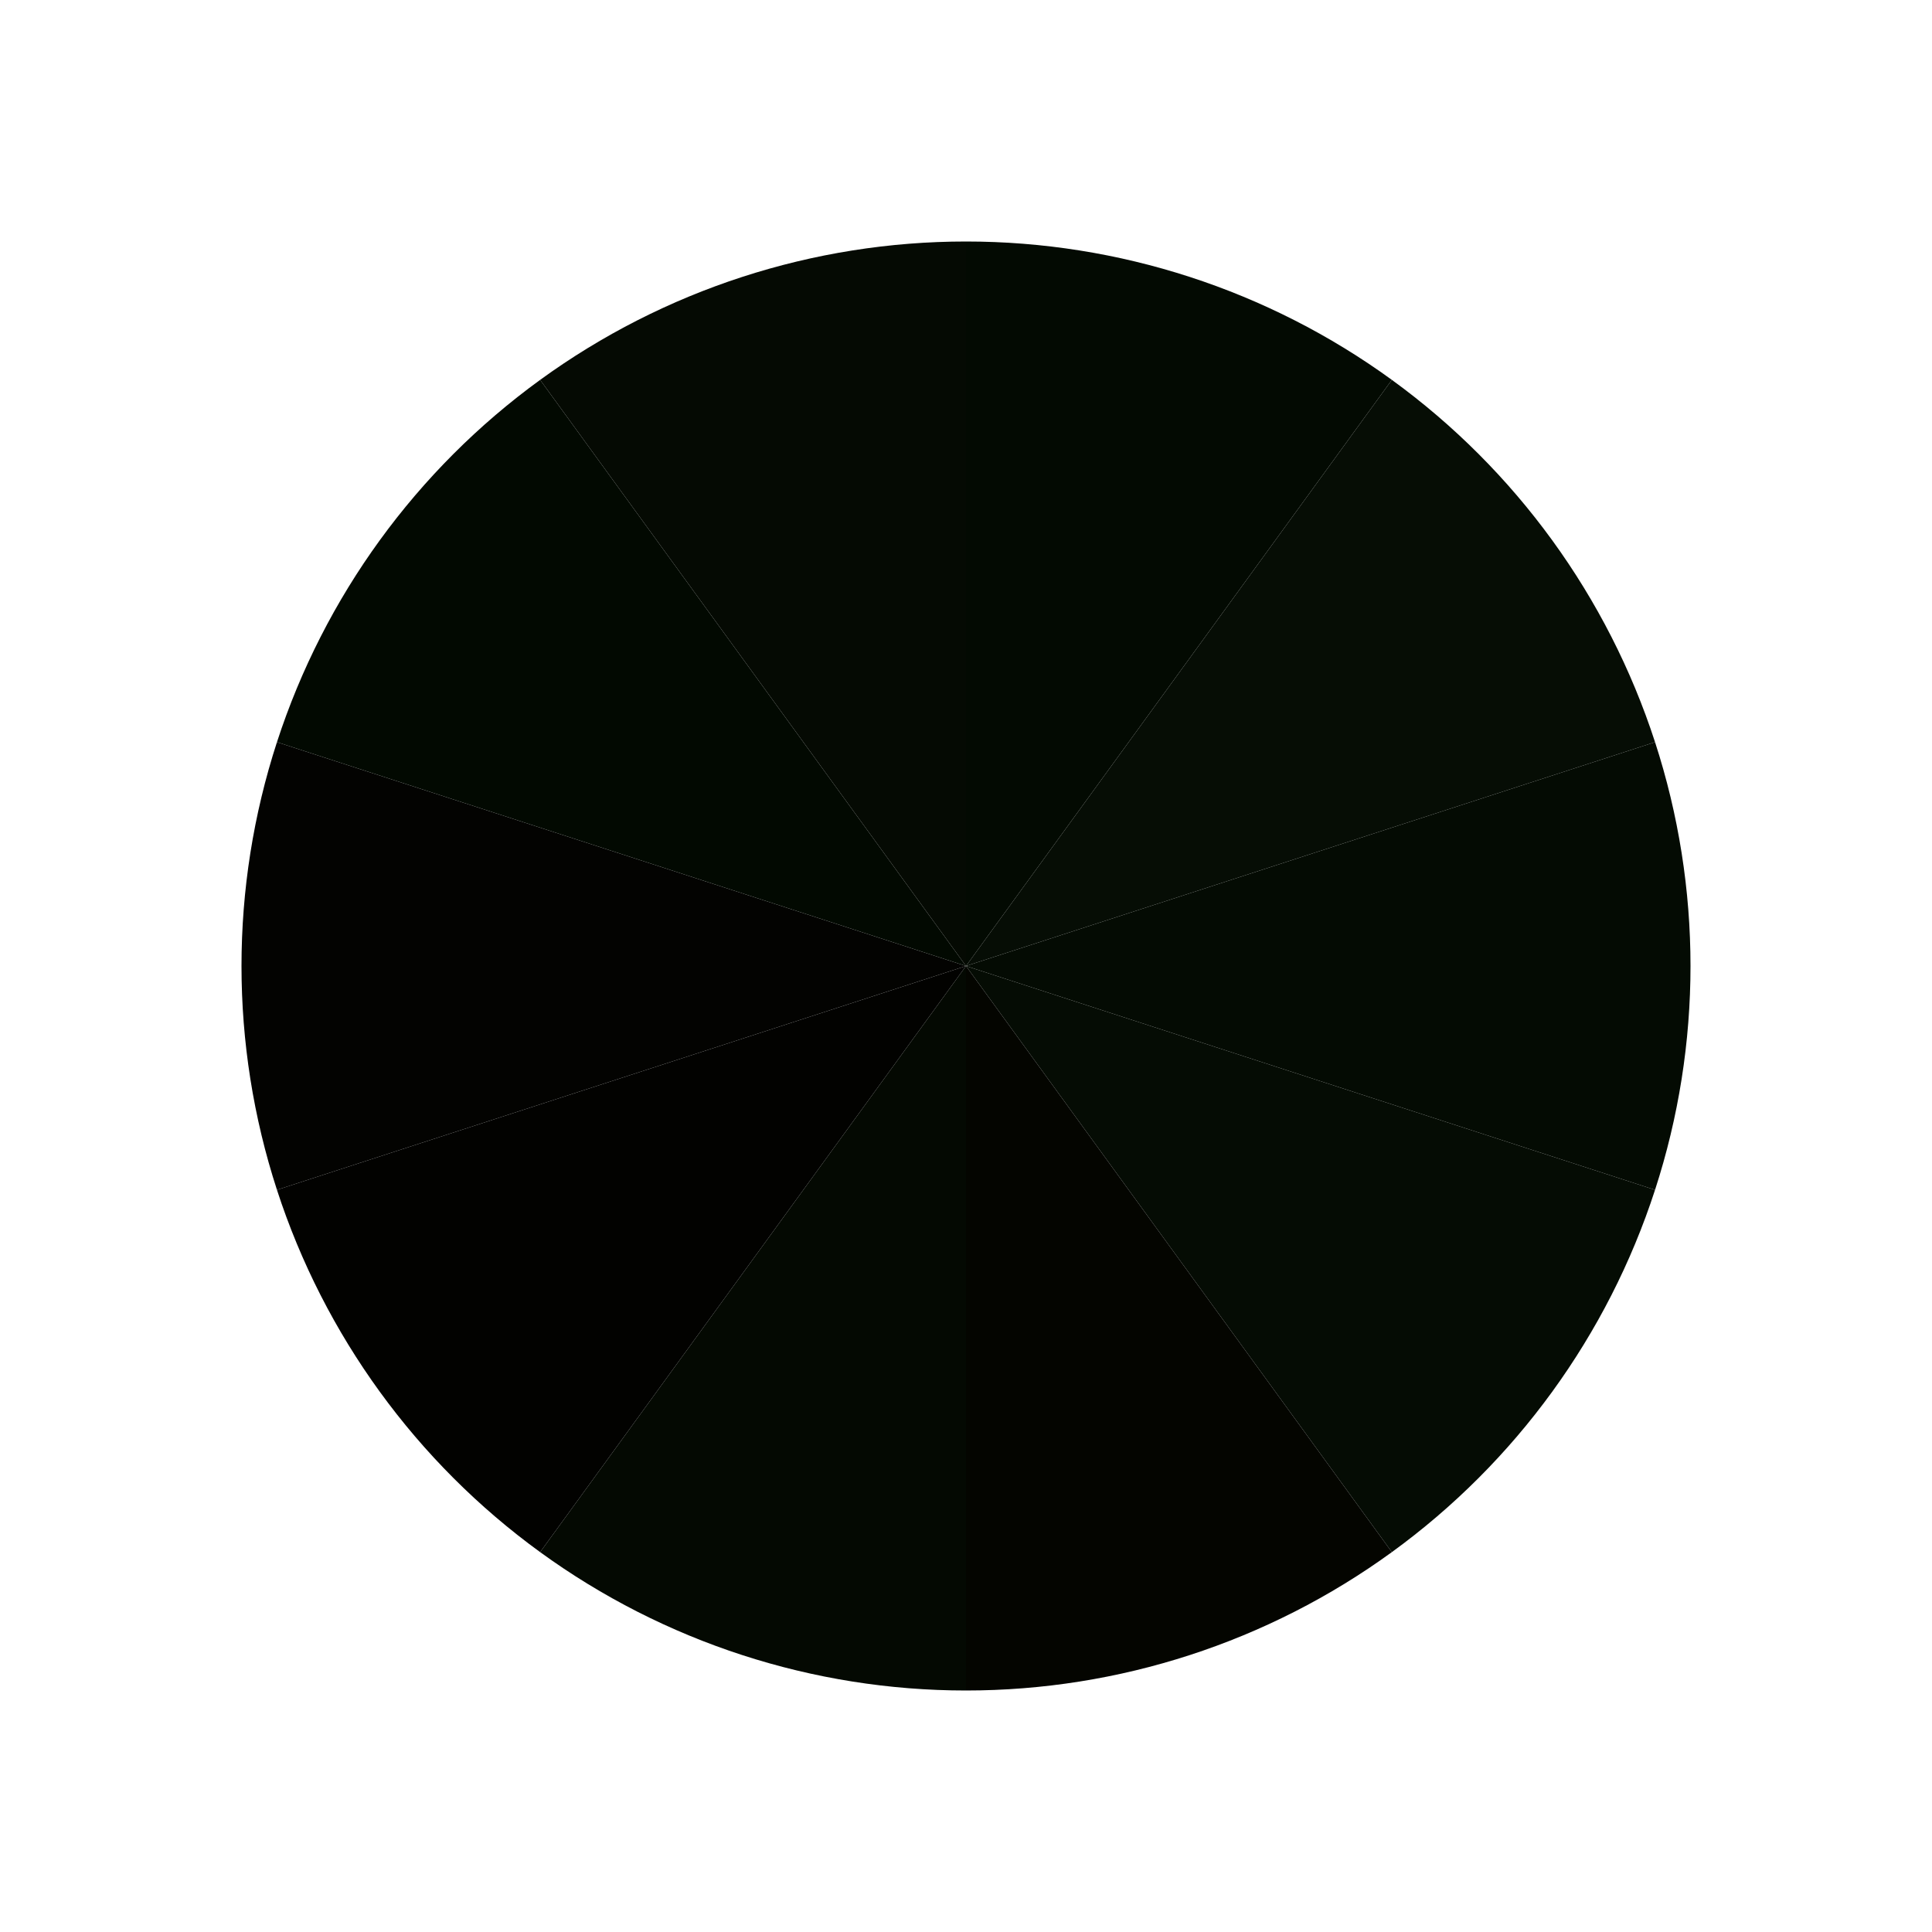
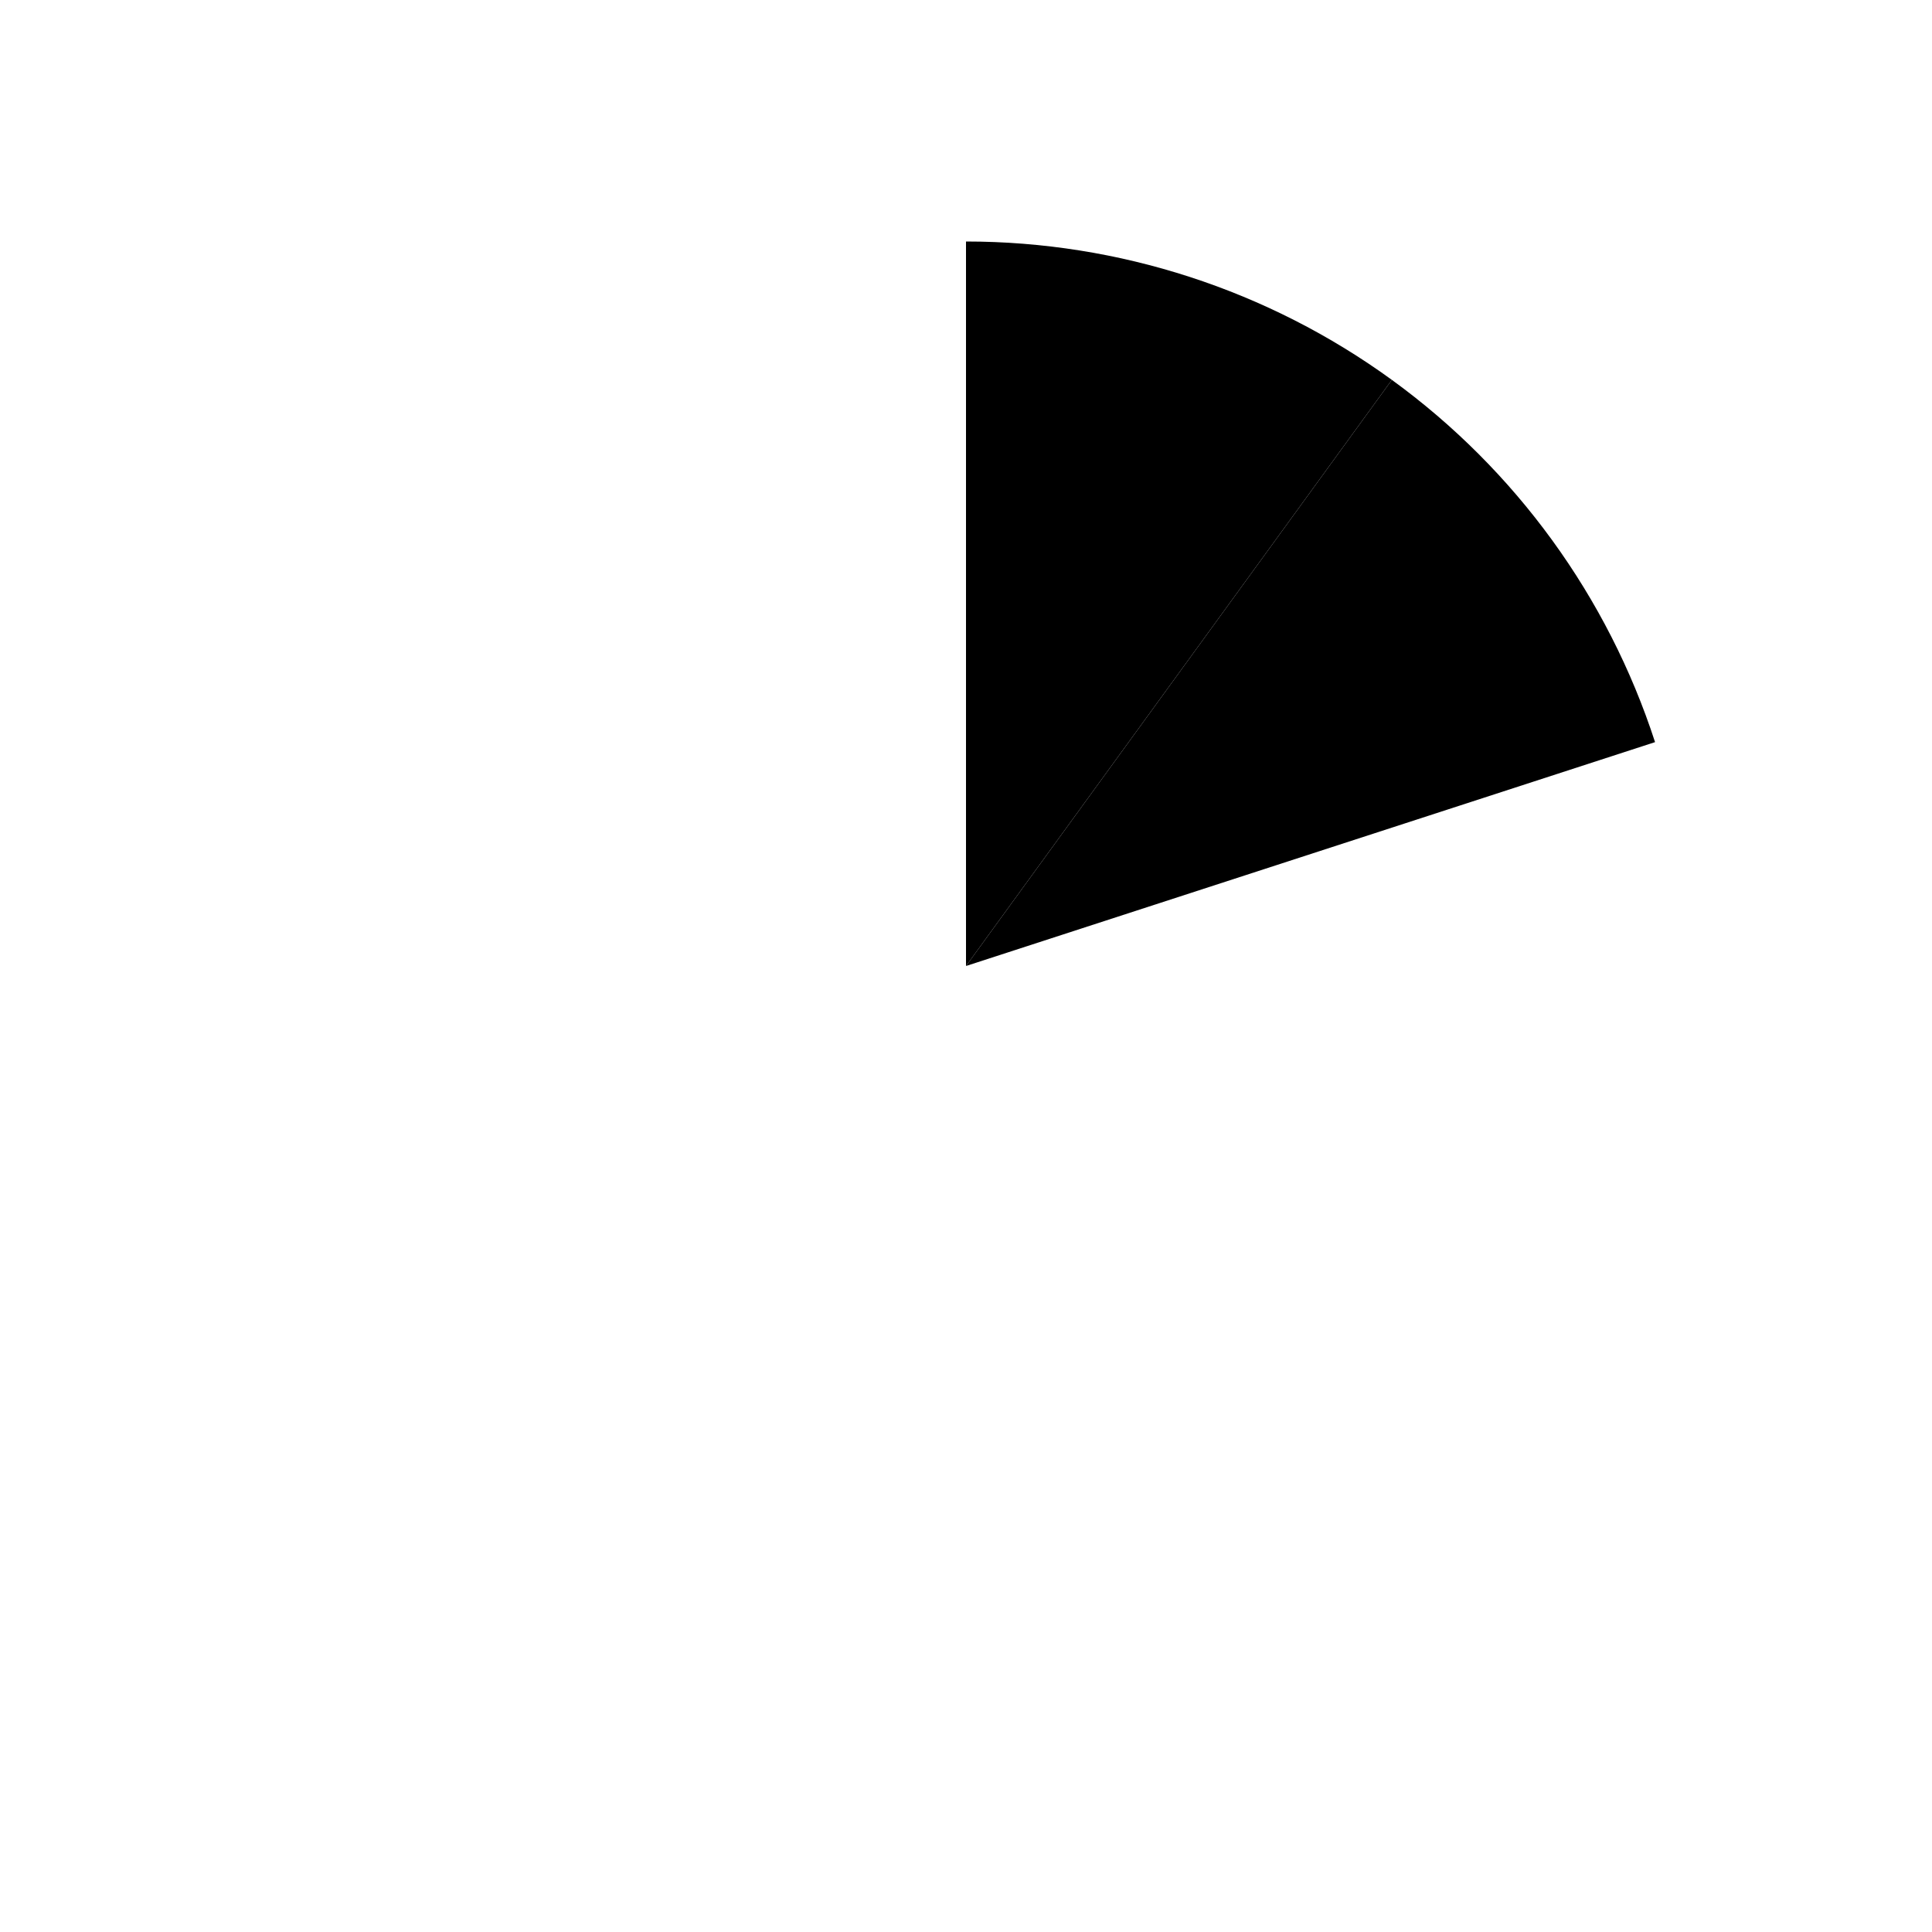
<svg xmlns="http://www.w3.org/2000/svg" width="400" height="400">
  <rect width="100%" height="100%" fill="#ffffff" />
-   <path d="M200.00,50.00 A150.00,150.00 0 0,1 288.17,78.65 L200.00,200.00 Z" fill="#030a02" />
-   <path d="M288.17,78.65 A150.00,150.00 0 0,1 342.66,153.65 L200.00,200.00 Z" fill="#060d05" />
-   <path d="M342.66,153.65 A150.00,150.00 0 0,1 342.66,246.35 L200.00,200.00 Z" fill="#040b03" />
-   <path d="M342.66,246.35 A150.00,150.00 0 0,1 288.17,321.35 L200.00,200.00 Z" fill="#050c04" />
-   <path d="M288.17,321.35 A150.00,150.00 0 0,1 200.00,350.00 L200.00,200.00 Z" fill="#040500" />
-   <path d="M200.00,350.00 A150.00,150.00 0 0,1 111.83,321.35 L200.00,200.00 Z" fill="#040902" />
-   <path d="M111.83,321.35 A150.00,150.00 0 0,1 57.34,246.35 L200.00,200.00 Z" fill="#020200" />
-   <path d="M57.34,246.35 A150.00,150.00 0 0,1 57.34,153.65 L200.00,200.00 Z" fill="#030301" />
-   <path d="M57.34,153.65 A150.00,150.00 0 0,1 111.83,78.65 L200.00,200.00 Z" fill="#020901" />
-   <path d="M111.83,78.65 A150.00,150.00 0 0,1 200.00,50.00 L200.00,200.00 Z" fill="#050a03" />
+   <path d="M200.00,50.00 A150.00,150.00 0 0,1 288.17,78.65 L200.00,200.00 Z" fill="eee" />
+   <path d="M288.17,78.65 A150.00,150.00 0 0,1 342.66,153.65 L200.00,200.00 Z" fill="eee " />
</svg>
